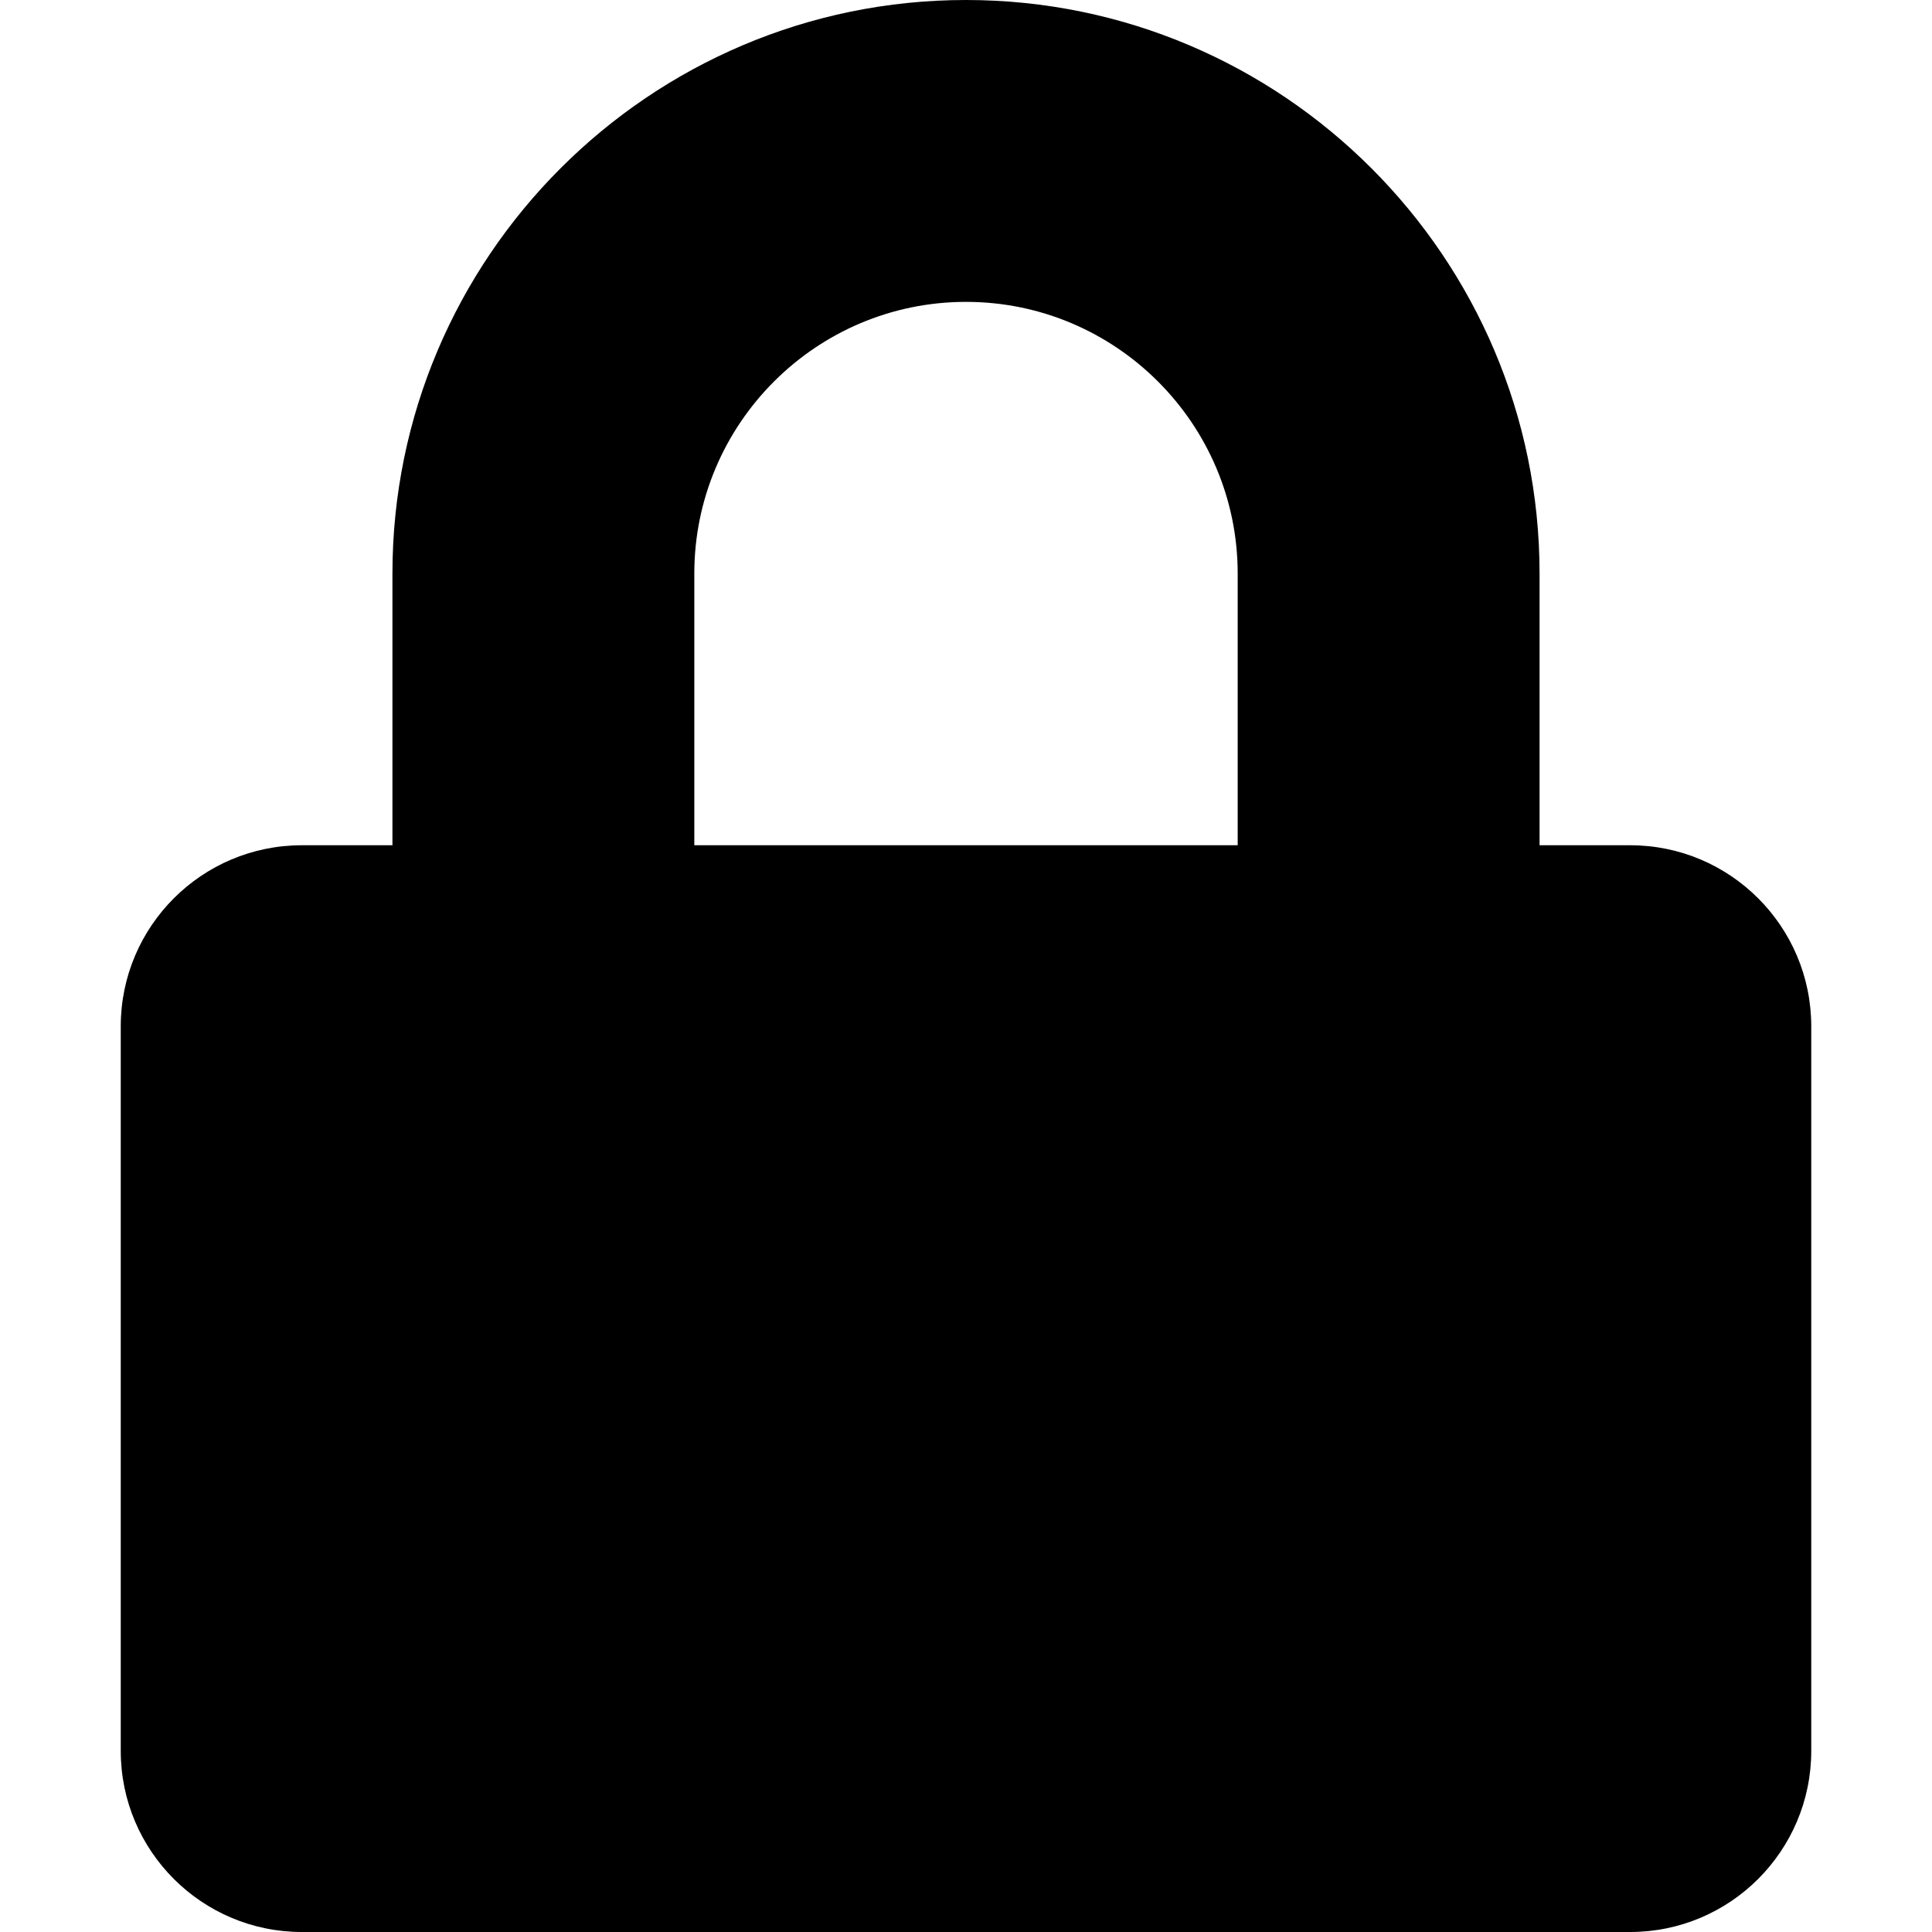
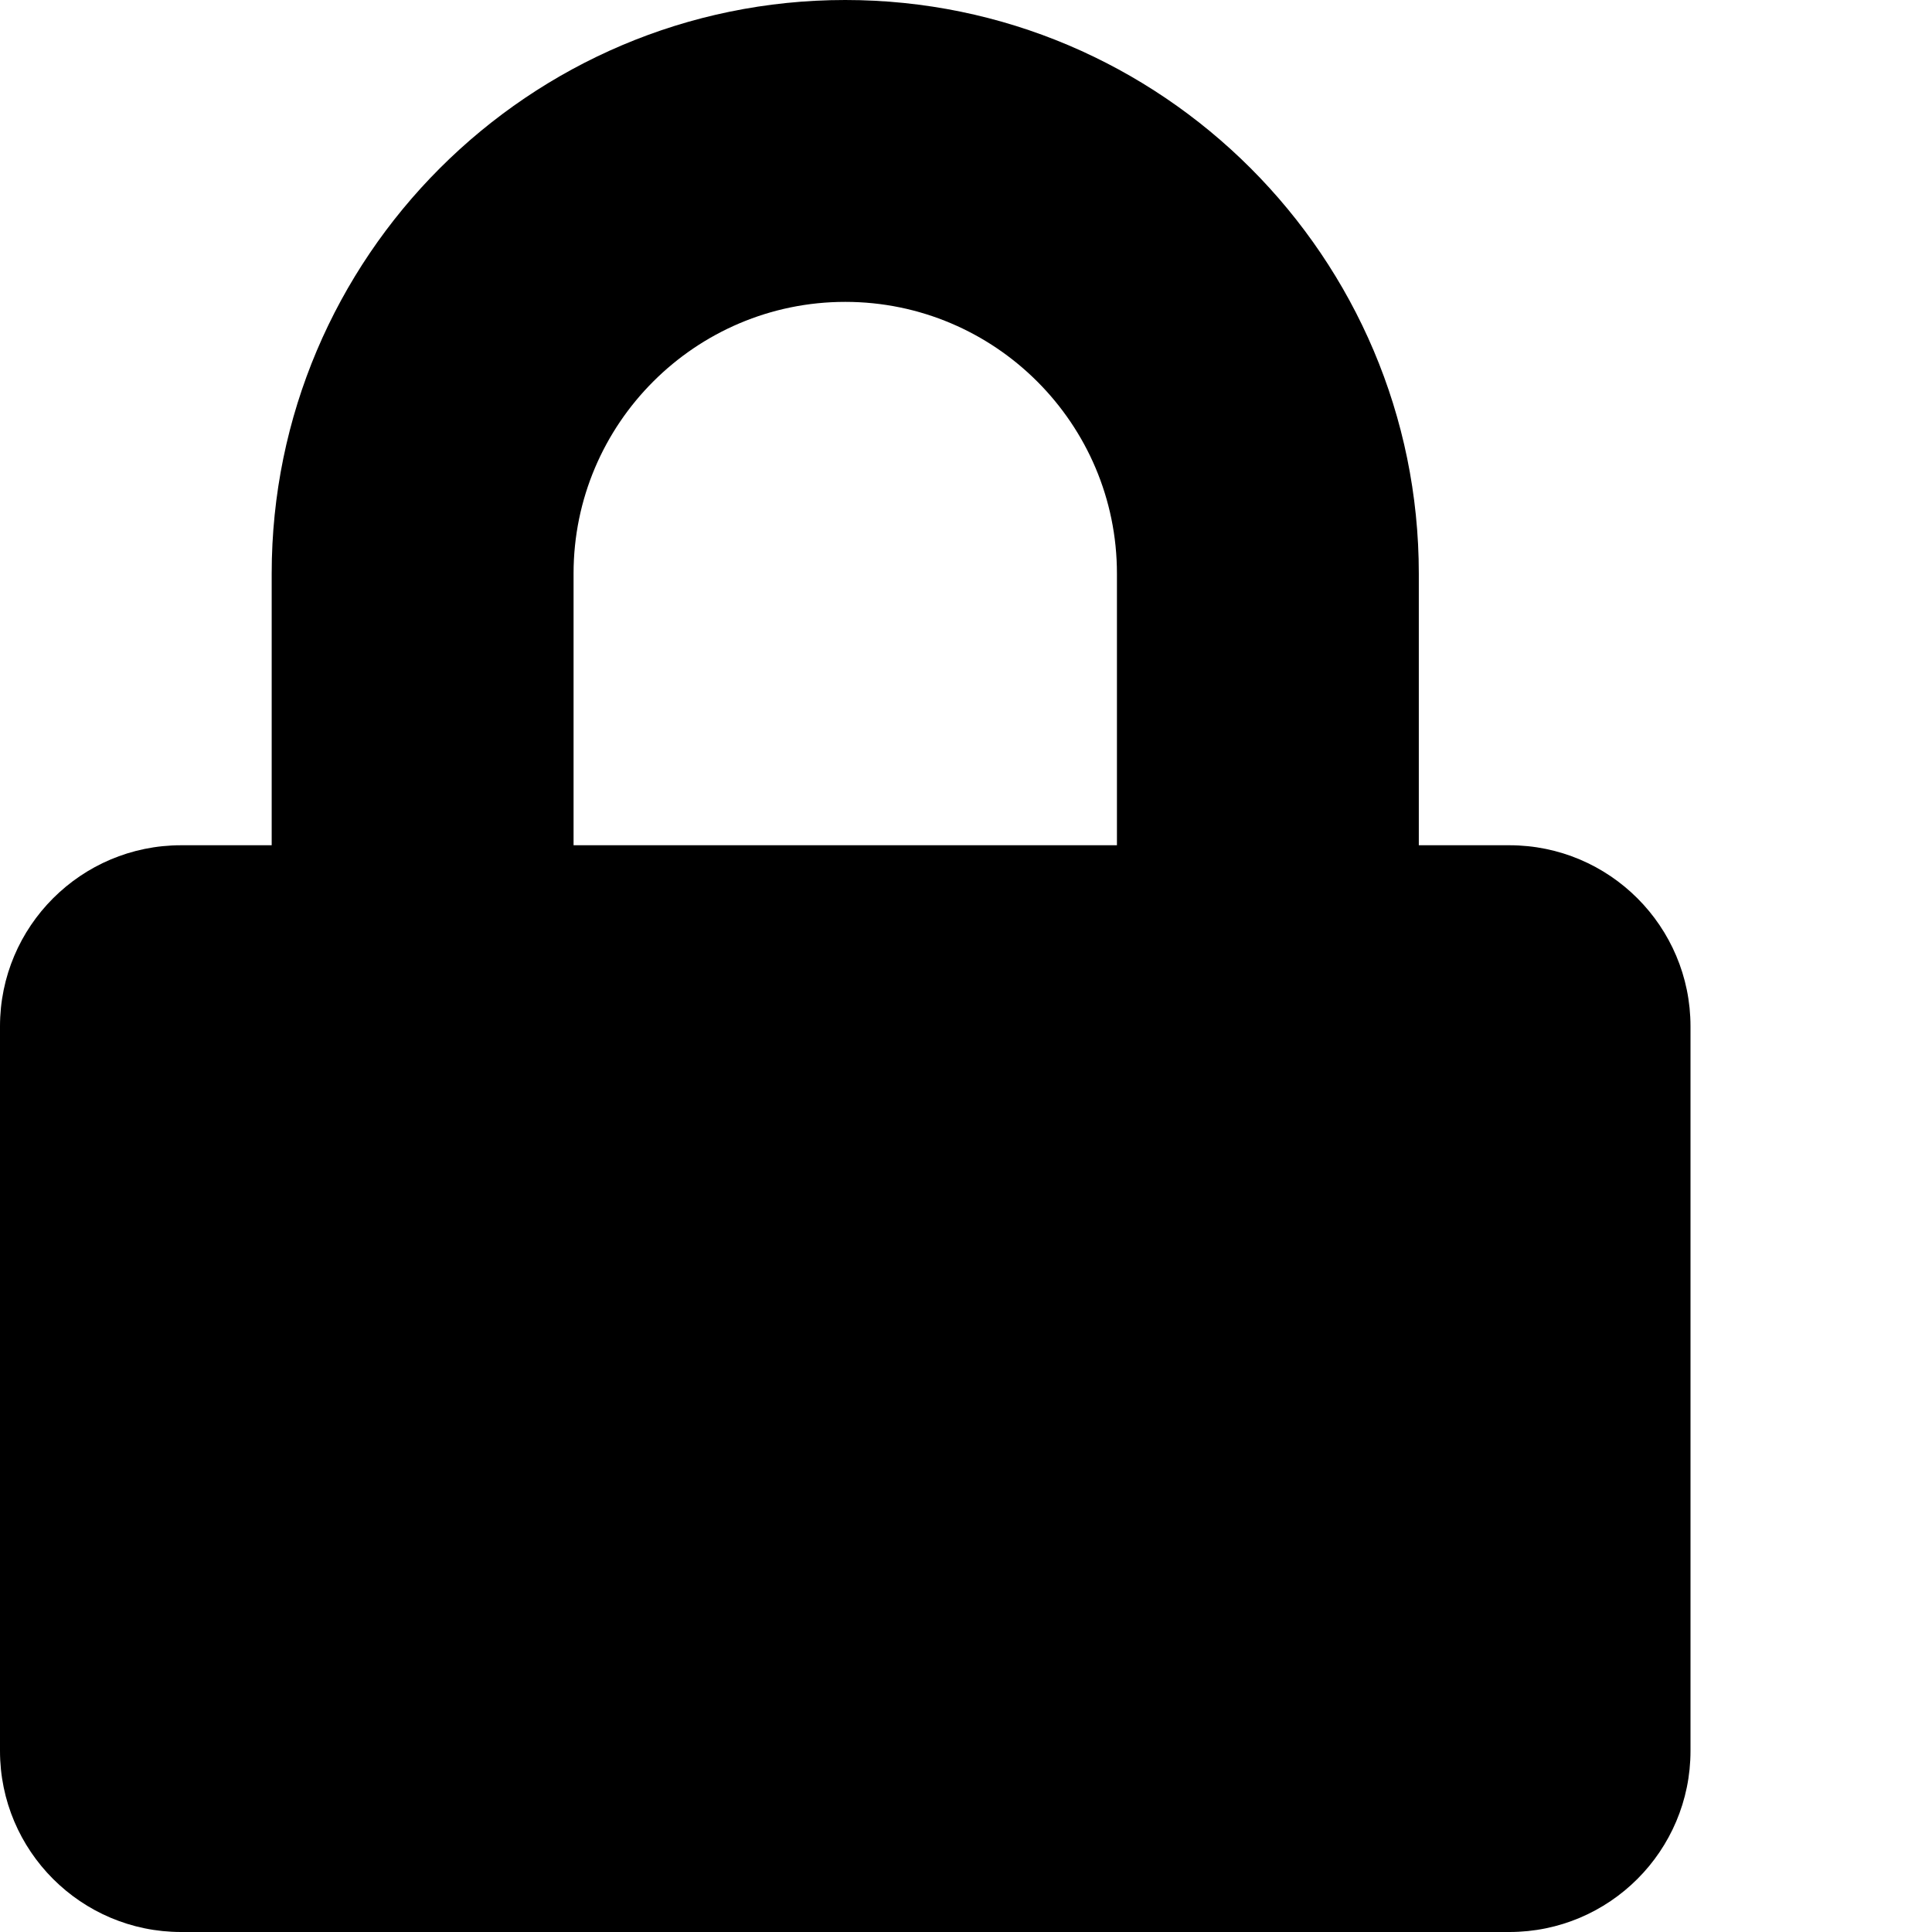
- <svg xmlns="http://www.w3.org/2000/svg" width="18" height="18" viewBox="0 0 448 512">
+ <svg xmlns="http://www.w3.org/2000/svg" width="18" height="18" viewBox="0 0 512 512">
  <path d="M400 224h-24v-72C376 68.2 307.8 0 224 0S72 68.2 72 152v72H48c-26.5 0-48 21.5-48 48v192c0 26.5 21.5 48 48 48h352c26.5 0 48-21.5 48-48V272c0-26.5-21.5-48-48-48zm-104 0H152v-72c0-39.7 32.3-72 72-72s72 32.3 72 72v72z" />
</svg>
